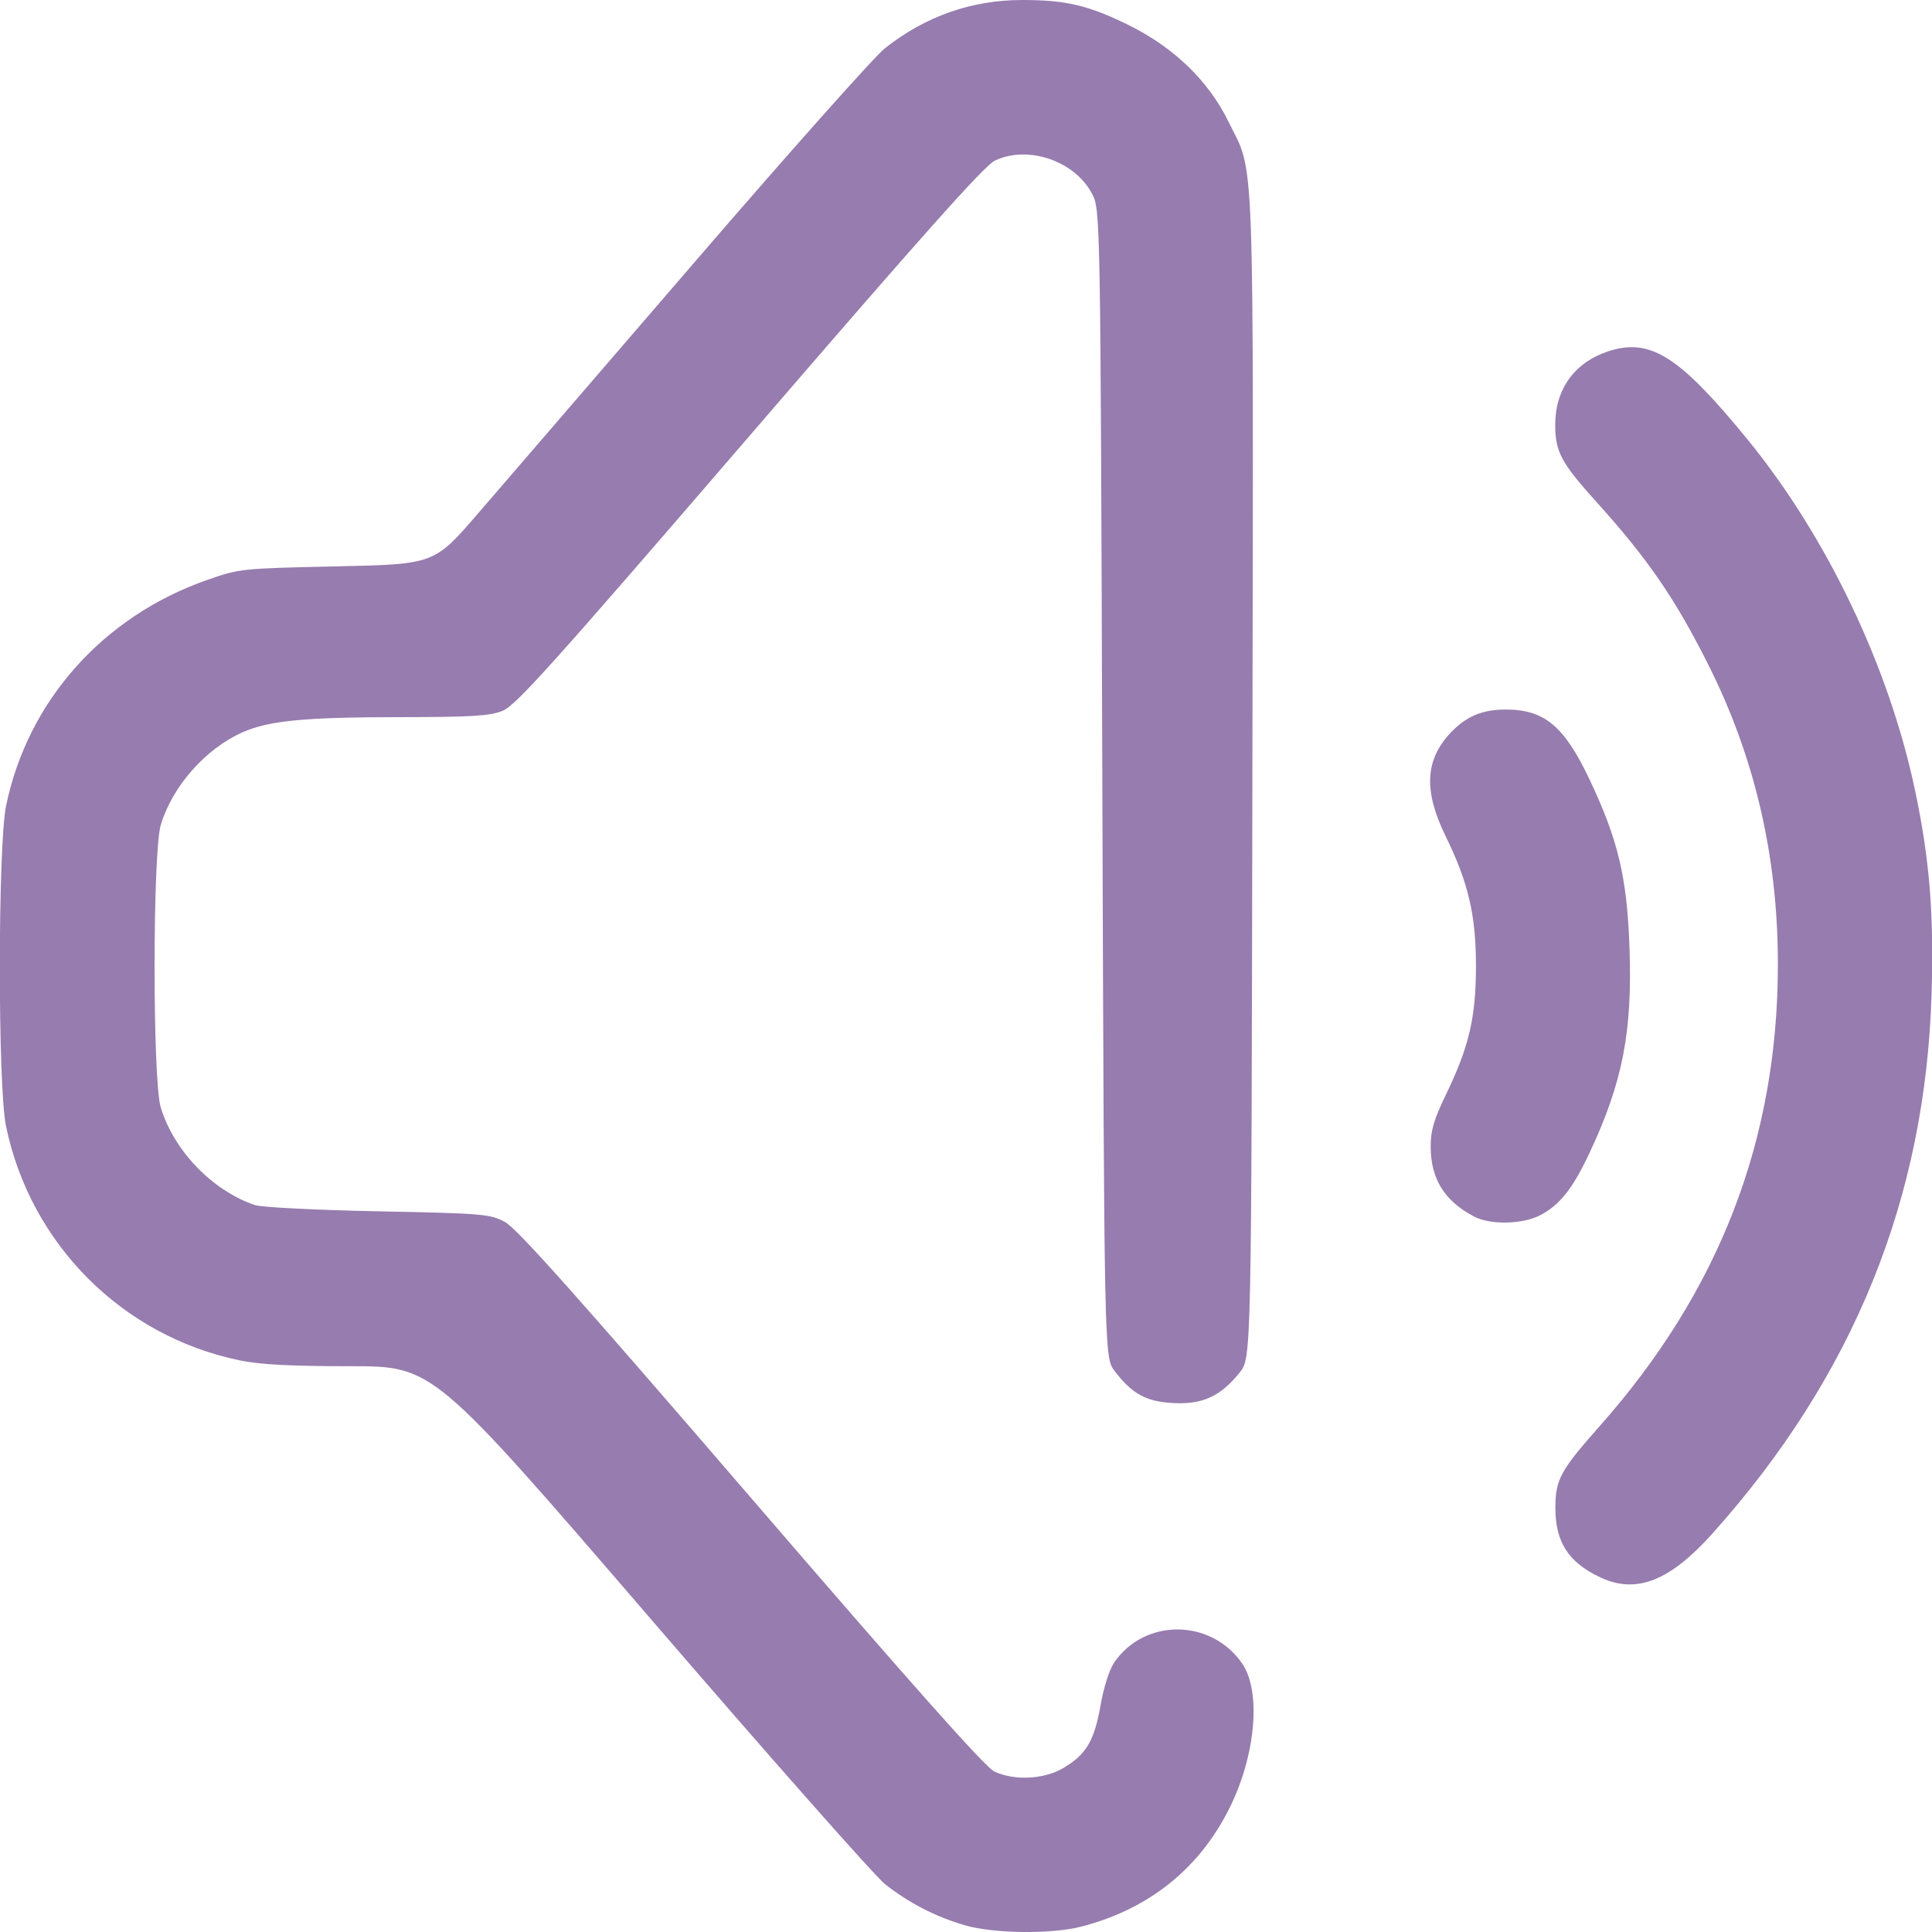
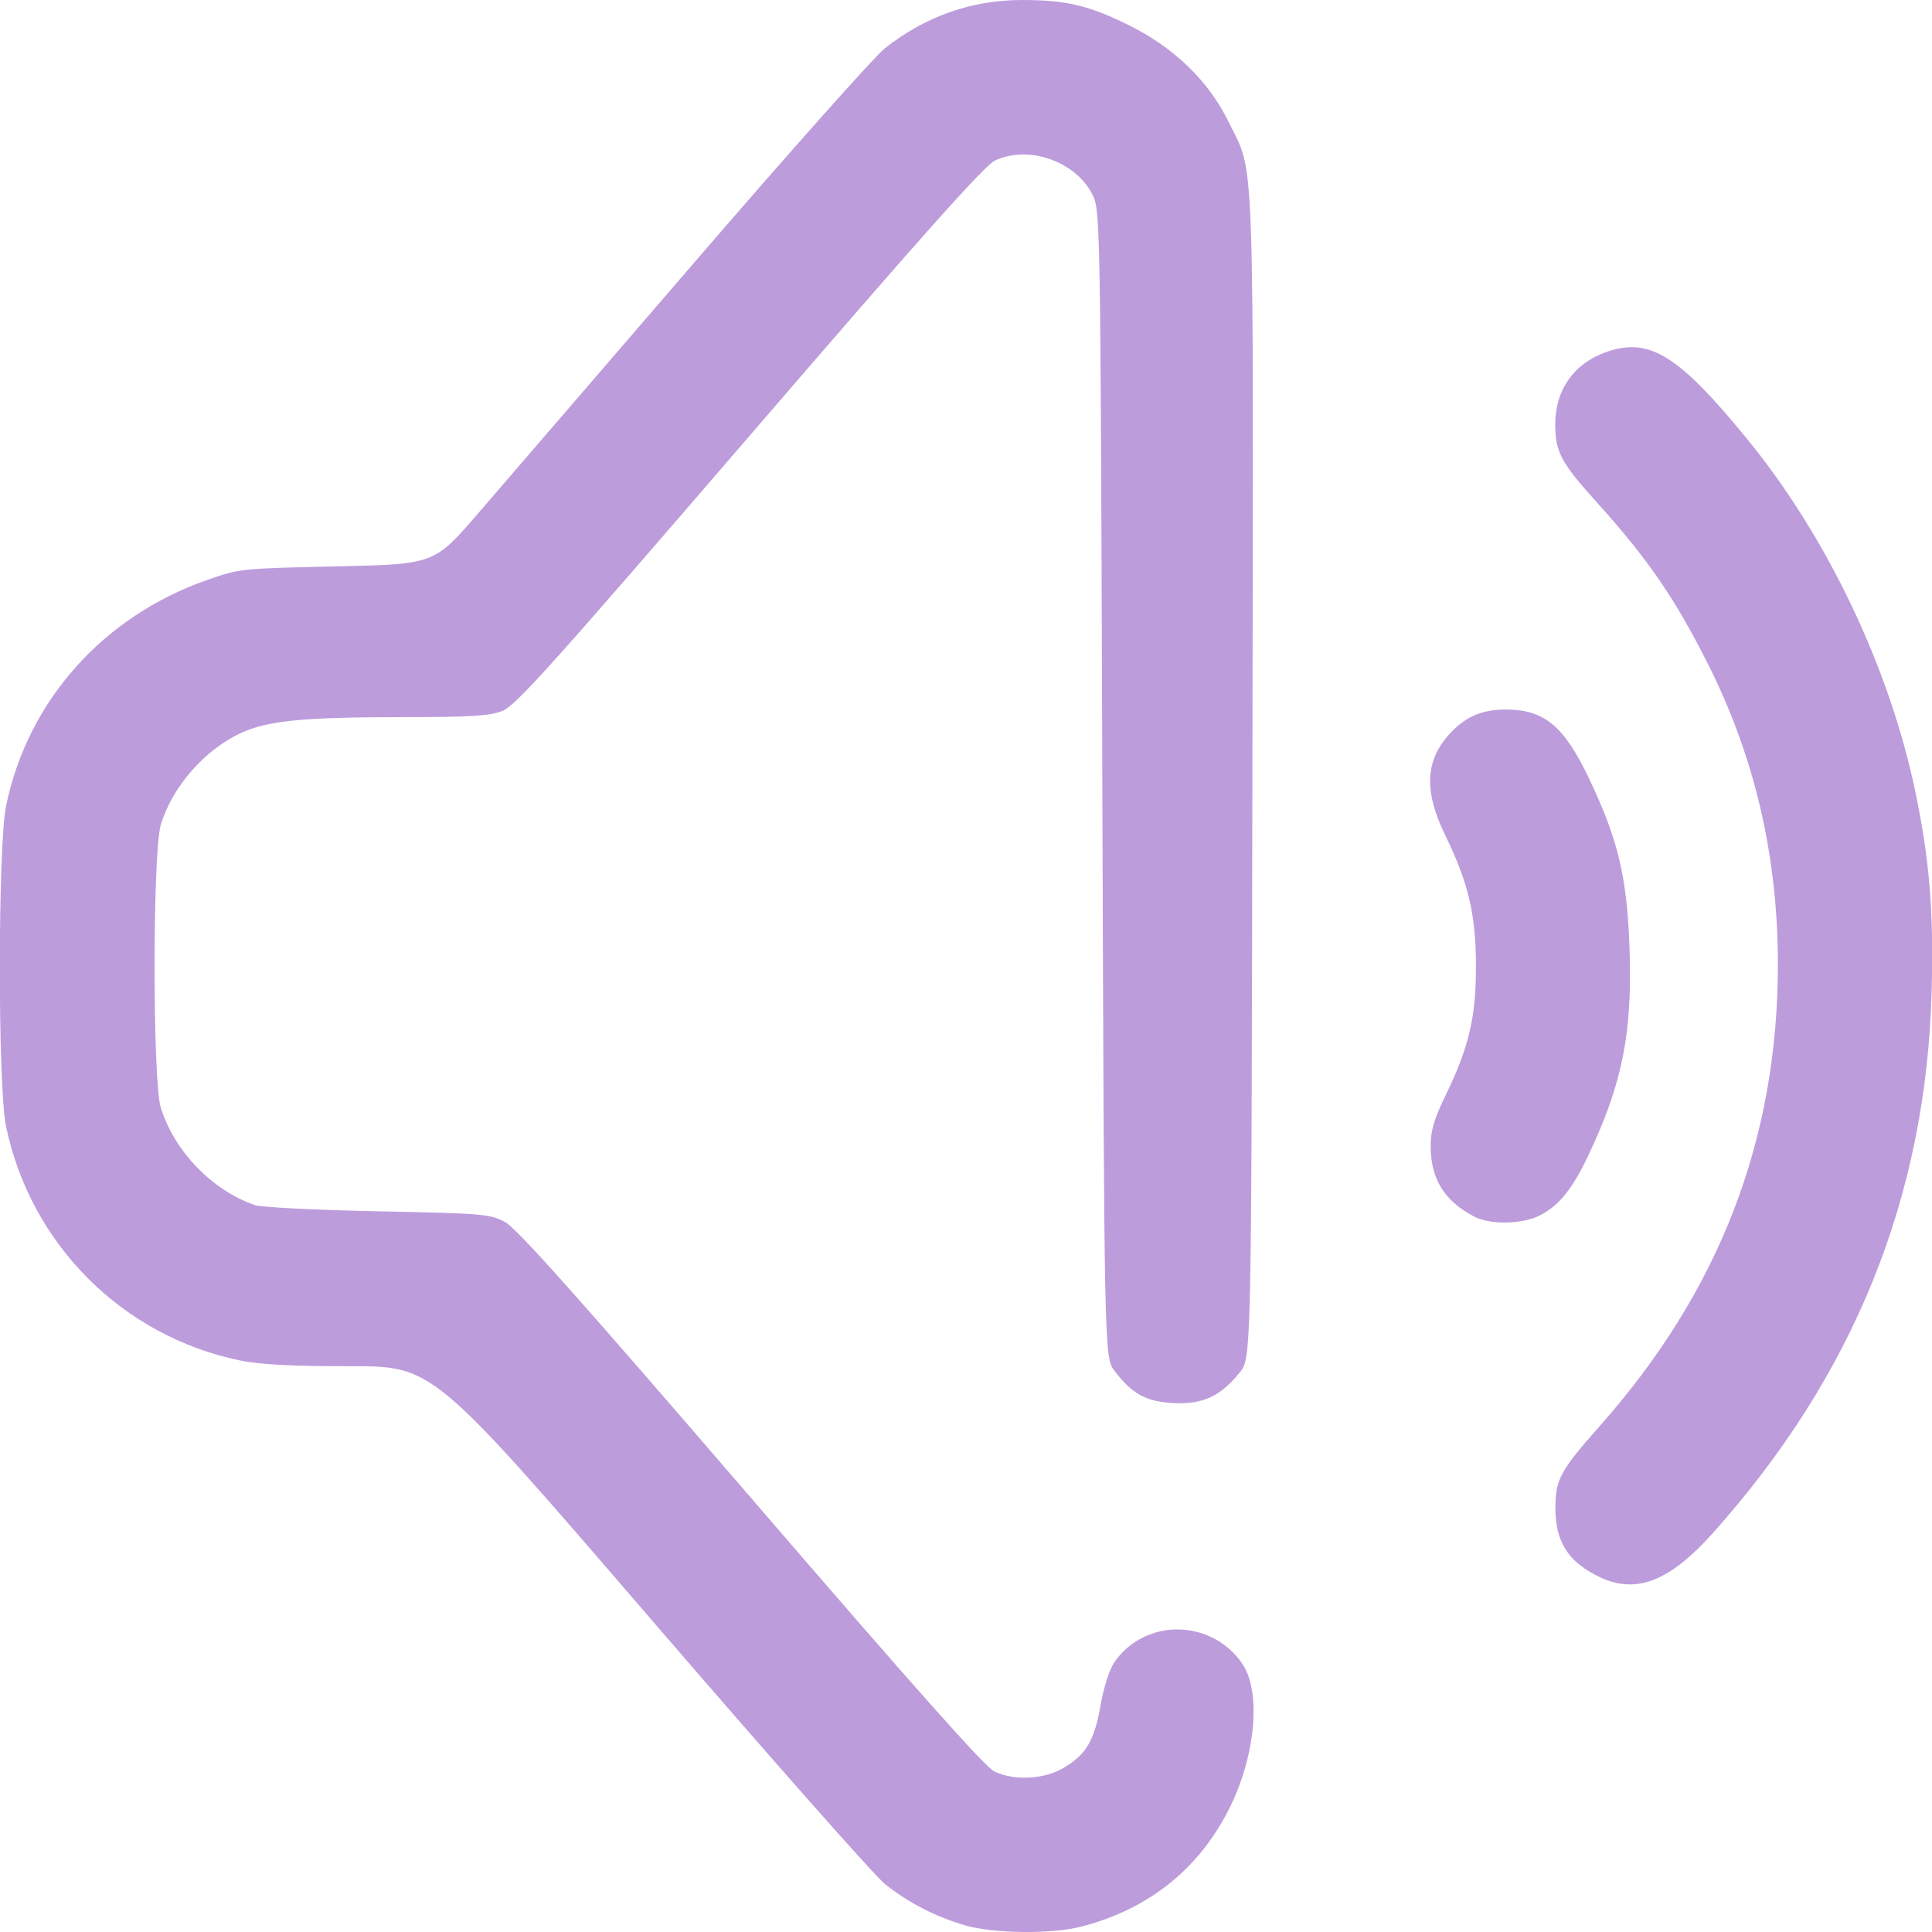
<svg xmlns="http://www.w3.org/2000/svg" xmlns:xlink="http://www.w3.org/1999/xlink" width="512" height="512" viewBox="0 0 135.467 135.467" version="1.1" id="svg1" xml:space="preserve">
  <defs id="defs1">
    <linearGradient id="linearGradient2">
-       <stop style="stop-color:#977caf;stop-opacity:1;" offset="0" id="stop2" />
-       <stop style="stop-color:#977caf;stop-opacity:1" offset="1" id="stop3" />
+       <stop style="stop-color:#bd9cdc;stop-opacity:1;" offset="0" id="stop2" />
+       <stop style="stop-color:#bd9cdc;stop-opacity:1" offset="1" id="stop3" />
    </linearGradient>
    <linearGradient xlink:href="#linearGradient2" id="linearGradient3" x1="34.836" y1="202.761" x2="128.478" y2="201.471" gradientUnits="userSpaceOnUse" gradientTransform="translate(-4.413462,-84.89423)" />
  </defs>
  <g id="layer1" transform="matrix(0.9376617,0,0,0.9376617,-28.53473,-44.16897)">
    <path style="fill:url(#linearGradient3);fill-opacity:1" d="m 102.562,191.069 c -2.166,-0.632 -4.182,-1.671 -5.943,-3.064 -0.767,-0.607 -8.685,-9.57 -17.596,-19.919 -16.202,-18.816 -16.202,-18.816 -22.378,-18.816 -4.46,0 -6.76,-0.121 -8.278,-0.434 -8.794,-1.816 -15.665,-8.703 -17.488,-17.526 -0.619,-2.996 -0.611,-20.951 0.01,-23.959 1.618,-7.832 7.249,-14.154 15.032,-16.877 2.425,-0.848 2.542,-0.861 9.719,-1.017 7.264,-0.159 7.264,-0.159 10.55,-3.969 1.807,-2.095 9.07,-10.524 16.14,-18.731 7.07,-8.207 13.492,-15.425 14.271,-16.04 3.03,-2.395 6.488,-3.611 10.267,-3.611 3.271,0 4.962,0.398 7.95,1.869 3.393,1.67 5.988,4.179 7.479,7.229 1.988,4.066 1.868,0.77 1.787,48.96 -0.073,43.489 -0.073,43.489 -0.947,44.574 -1.43,1.776 -2.754,2.392 -4.918,2.289 -2.065,-0.098 -3.115,-0.666 -4.439,-2.402 -0.775,-1.017 -0.775,-1.017 -0.917,-43.936 -0.141,-42.92 -0.141,-42.92 -0.782,-44.119 -1.307,-2.447 -4.786,-3.626 -7.251,-2.456 -0.786,0.373 -5.425,5.577 -18.356,20.592 -14.764,17.144 -17.474,20.161 -18.464,20.557 -0.96,0.384 -2.298,0.466 -7.717,0.47 -7.12,0.006 -9.751,0.26 -11.724,1.133 -2.755,1.219 -5.237,4.024 -6.11,6.905 -0.62,2.046 -0.626,19.103 -0.007,21.143 0.982,3.238 3.839,6.207 7.028,7.304 0.486,0.167 4.546,0.373 9.196,0.467 7.871,0.158 8.39,0.201 9.502,0.791 0.894,0.474 5.312,5.425 18.405,20.63 12.053,13.997 17.519,20.145 18.198,20.467 1.485,0.705 3.704,0.599 5.146,-0.246 1.725,-1.011 2.333,-2.03 2.801,-4.69 0.236,-1.343 0.665,-2.691 1.022,-3.212 2.282,-3.33 7.264,-3.286 9.574,0.085 1.409,2.057 1.026,6.729 -0.872,10.64 -2.24,4.615 -6.045,7.698 -11.13,9.018 -2.261,0.587 -6.578,0.539 -8.76,-0.097 z m 47.56,-26 c -2.417,-1.128 -3.399,-2.661 -3.38,-5.275 0.015,-2.064 0.387,-2.744 3.316,-6.049 8.955,-10.105 13.323,-21.427 13.323,-34.533 0,-8.054 -1.723,-15.47 -5.204,-22.402 -2.485,-4.947 -4.527,-7.918 -8.363,-12.169 -2.648,-2.934 -3.084,-3.751 -3.084,-5.783 0,-2.636 1.433,-4.634 3.923,-5.467 3.158,-1.058 5.336,0.31 10.438,6.553 5.953,7.285 10.6,17.018 12.552,26.287 1.075,5.104 1.402,9.094 1.235,15.053 -0.432,15.378 -5.814,28.68 -16.382,40.487 -3.19,3.563 -5.694,4.55 -8.373,3.299 z m -9.46,-26.992 c -2.226,-1.171 -3.246,-2.822 -3.246,-5.253 0,-1.182 0.245,-2.013 1.14,-3.863 1.732,-3.582 2.246,-5.781 2.246,-9.607 0,-3.825 -0.563,-6.235 -2.278,-9.744 -1.646,-3.369 -1.529,-5.689 0.39,-7.716 1.156,-1.222 2.366,-1.73 4.118,-1.73 2.902,0 4.381,1.243 6.292,5.287 2.11,4.466 2.777,7.281 2.96,12.493 0.223,6.335 -0.505,10.076 -2.992,15.381 -1.253,2.673 -2.244,3.917 -3.717,4.669 -1.321,0.674 -3.716,0.715 -4.915,0.084 z" id="path1" />
  </g>
</svg>
